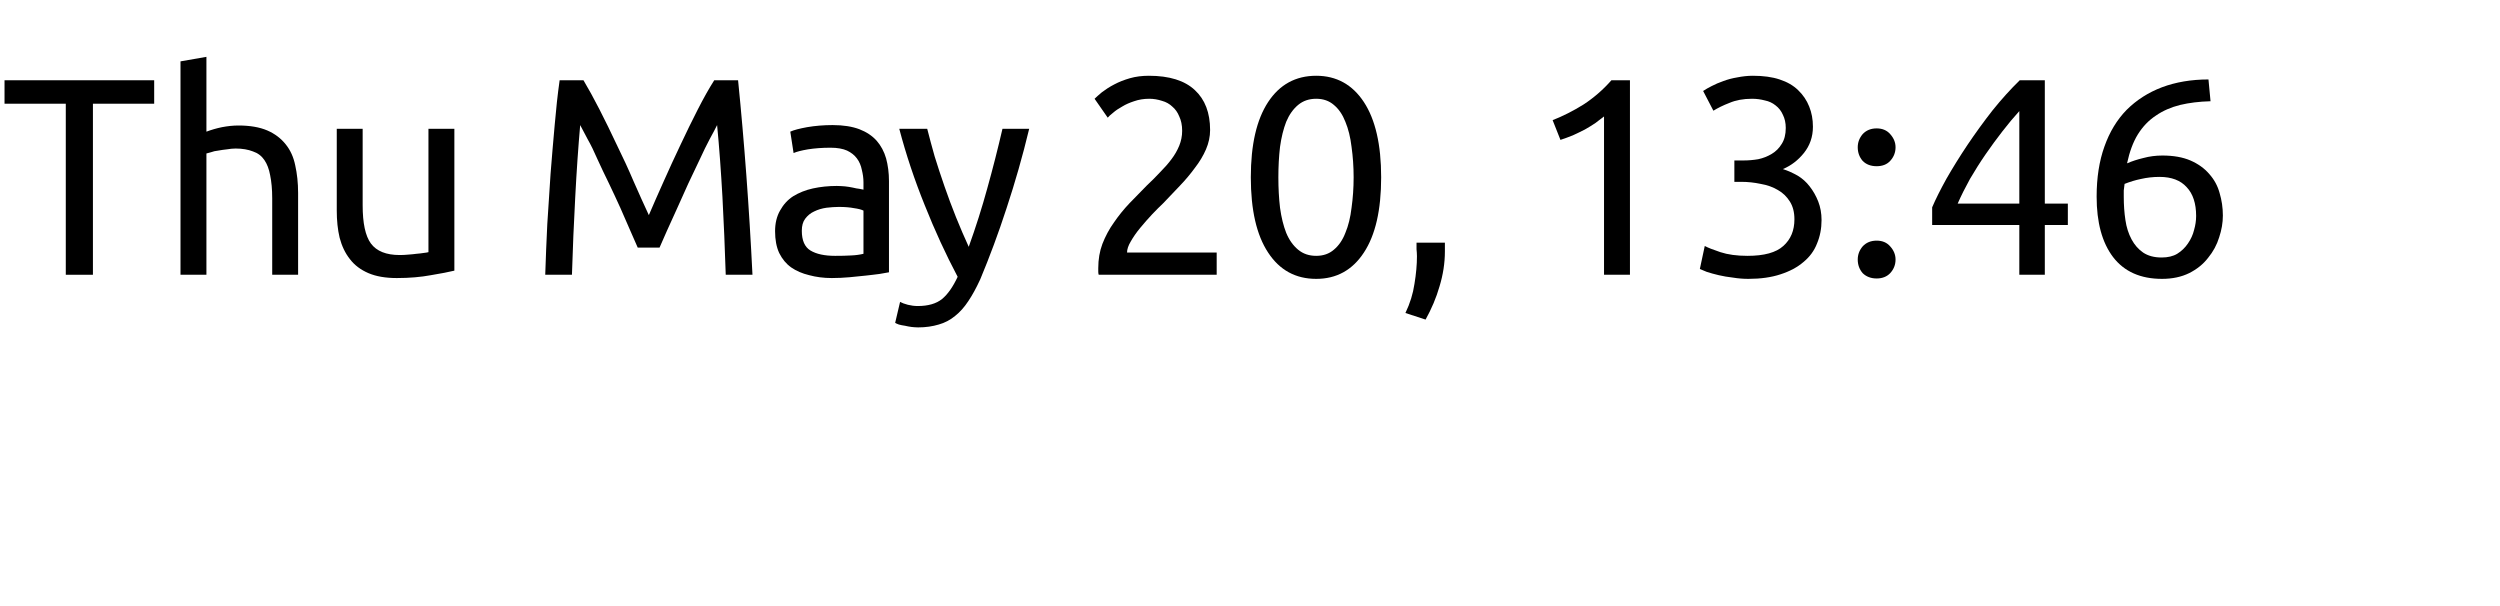
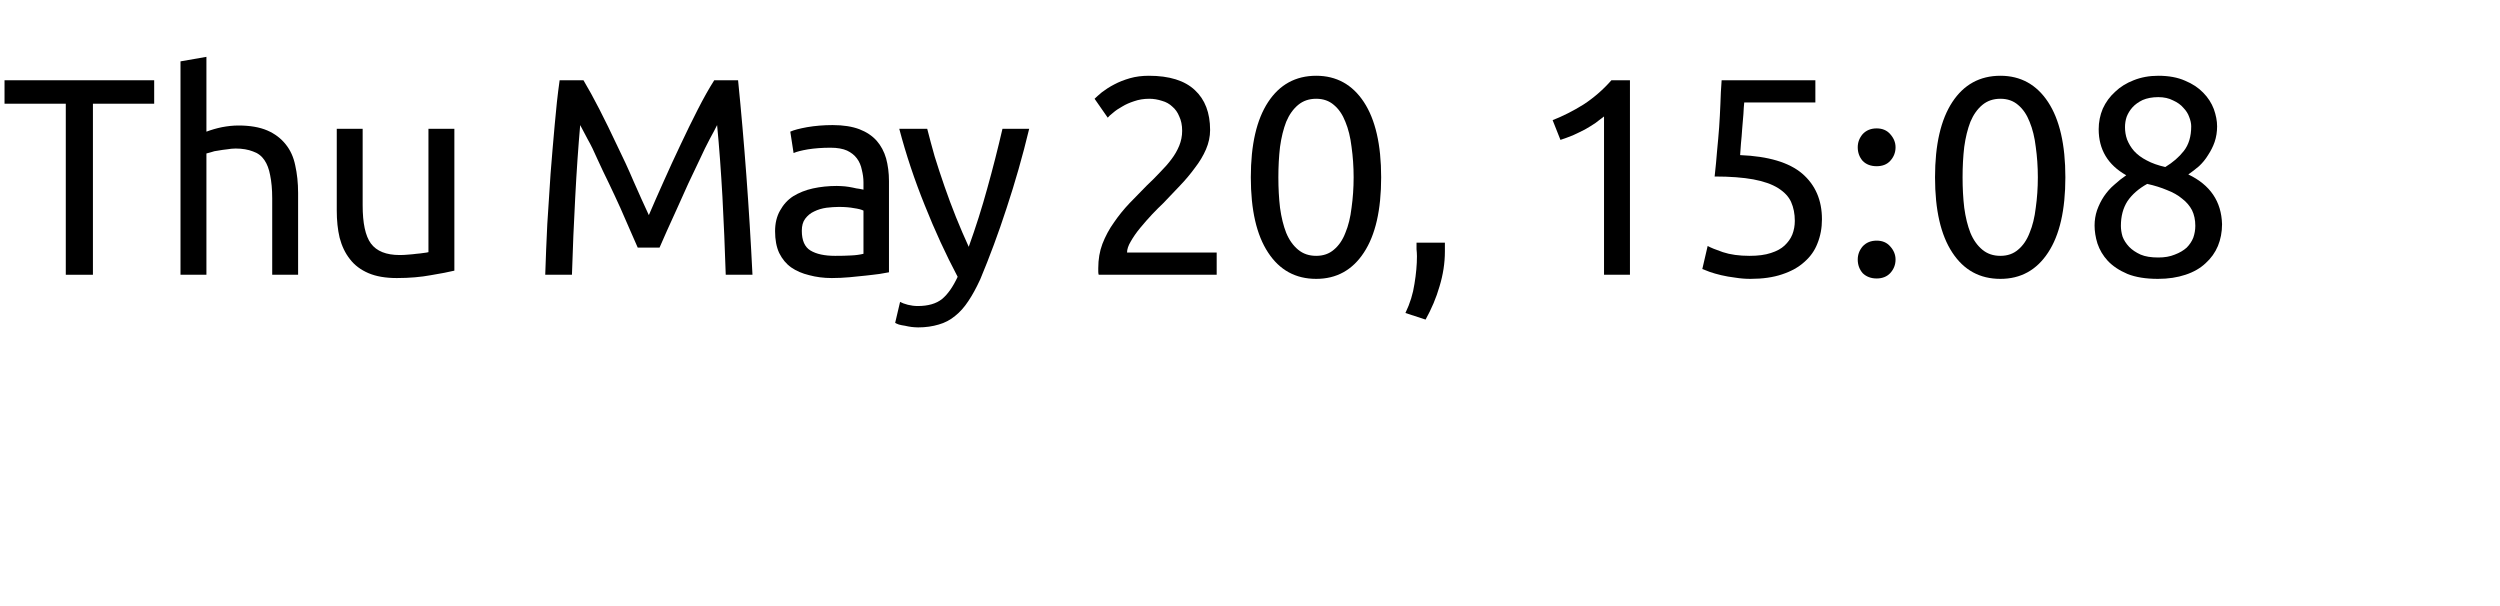
<svg xmlns="http://www.w3.org/2000/svg" xmlns:xlink="http://www.w3.org/1999/xlink" width="95pt" height="23pt" viewBox="0 0 95 23" version="1.1">
  <defs>
    <g>
      <symbol overflow="visible" id="glyph0-0">
        <path style="stroke:none;" d="M 0.531 0 L 0.531 -8 L 4.797 -8 L 4.797 0 Z M 4.266 -0.531 L 4.266 -7.469 L 1.062 -7.469 L 1.062 -0.531 Z M 4.266 -0.531 " />
      </symbol>
      <symbol overflow="visible" id="glyph0-1">
        <path style="stroke:none;" d="M 5.859 -7.391 L 5.859 -6.5 L 3.531 -6.5 L 3.531 0 L 2.5 0 L 2.5 -6.5 L 0.172 -6.5 L 0.172 -7.391 Z M 5.859 -7.391 " />
      </symbol>
      <symbol overflow="visible" id="glyph0-2">
        <path style="stroke:none;" d="M 0.859 0 L 0.859 -8.109 L 1.844 -8.281 L 1.844 -5.438 C 2.031 -5.508 2.227 -5.566 2.438 -5.609 C 2.645 -5.648 2.852 -5.672 3.062 -5.672 C 3.5 -5.672 3.863 -5.609 4.156 -5.484 C 4.445 -5.359 4.68 -5.18 4.859 -4.953 C 5.035 -4.734 5.156 -4.469 5.219 -4.156 C 5.289 -3.844 5.328 -3.492 5.328 -3.109 L 5.328 0 L 4.344 0 L 4.344 -2.906 C 4.344 -3.25 4.316 -3.539 4.266 -3.781 C 4.223 -4.02 4.148 -4.211 4.047 -4.359 C 3.941 -4.516 3.797 -4.625 3.609 -4.688 C 3.43 -4.758 3.211 -4.797 2.953 -4.797 C 2.848 -4.797 2.738 -4.785 2.625 -4.766 C 2.508 -4.754 2.398 -4.738 2.297 -4.719 C 2.191 -4.707 2.098 -4.688 2.016 -4.656 C 1.941 -4.633 1.883 -4.617 1.844 -4.609 L 1.844 0 Z M 0.859 0 " />
      </symbol>
      <symbol overflow="visible" id="glyph0-3">
        <path style="stroke:none;" d="M 5.266 -0.156 C 5.047 -0.102 4.75 -0.047 4.375 0.016 C 4 0.086 3.566 0.125 3.078 0.125 C 2.648 0.125 2.289 0.062 2 -0.062 C 1.707 -0.188 1.473 -0.363 1.297 -0.594 C 1.117 -0.82 0.988 -1.094 0.906 -1.406 C 0.832 -1.719 0.797 -2.062 0.797 -2.438 L 0.797 -5.547 L 1.781 -5.547 L 1.781 -2.641 C 1.781 -1.961 1.883 -1.477 2.094 -1.188 C 2.312 -0.895 2.676 -0.75 3.188 -0.75 C 3.289 -0.75 3.398 -0.754 3.516 -0.766 C 3.629 -0.773 3.734 -0.785 3.828 -0.797 C 3.93 -0.805 4.02 -0.816 4.094 -0.828 C 4.176 -0.836 4.238 -0.848 4.281 -0.859 L 4.281 -5.547 L 5.266 -5.547 Z M 5.266 -0.156 " />
      </symbol>
      <symbol overflow="visible" id="glyph0-4">
        <path style="stroke:none;" d="" />
      </symbol>
      <symbol overflow="visible" id="glyph0-5">
        <path style="stroke:none;" d="M 4.234 -1.031 C 4.16 -1.195 4.066 -1.41 3.953 -1.672 C 3.836 -1.941 3.711 -2.227 3.578 -2.531 C 3.441 -2.832 3.297 -3.145 3.141 -3.469 C 2.984 -3.789 2.836 -4.098 2.703 -4.391 C 2.578 -4.68 2.453 -4.938 2.328 -5.156 C 2.211 -5.383 2.117 -5.562 2.047 -5.688 C 1.973 -4.844 1.91 -3.93 1.859 -2.953 C 1.805 -1.984 1.766 -1 1.734 0 L 0.719 0 C 0.738 -0.633 0.766 -1.273 0.797 -1.922 C 0.836 -2.578 0.879 -3.219 0.922 -3.844 C 0.973 -4.477 1.023 -5.094 1.078 -5.688 C 1.129 -6.289 1.191 -6.859 1.266 -7.391 L 2.172 -7.391 C 2.359 -7.078 2.562 -6.707 2.781 -6.281 C 3 -5.852 3.219 -5.406 3.438 -4.938 C 3.664 -4.477 3.879 -4.016 4.078 -3.547 C 4.285 -3.078 4.477 -2.648 4.656 -2.266 C 4.82 -2.648 5.008 -3.078 5.219 -3.547 C 5.426 -4.016 5.641 -4.477 5.859 -4.938 C 6.078 -5.406 6.297 -5.852 6.516 -6.281 C 6.734 -6.707 6.941 -7.078 7.141 -7.391 L 8.047 -7.391 C 8.285 -5.016 8.469 -2.551 8.594 0 L 7.578 0 C 7.547 -1 7.504 -1.984 7.453 -2.953 C 7.398 -3.93 7.332 -4.844 7.25 -5.688 C 7.188 -5.562 7.094 -5.383 6.969 -5.156 C 6.852 -4.938 6.727 -4.68 6.594 -4.391 C 6.457 -4.098 6.312 -3.789 6.156 -3.469 C 6.008 -3.145 5.867 -2.832 5.734 -2.531 C 5.598 -2.227 5.469 -1.941 5.344 -1.672 C 5.227 -1.41 5.133 -1.195 5.062 -1.031 Z M 4.234 -1.031 " />
      </symbol>
      <symbol overflow="visible" id="glyph0-6">
        <path style="stroke:none;" d="M 2.734 -0.719 C 2.961 -0.719 3.164 -0.723 3.344 -0.734 C 3.531 -0.742 3.688 -0.766 3.812 -0.797 L 3.812 -2.438 C 3.738 -2.477 3.617 -2.508 3.453 -2.531 C 3.297 -2.562 3.102 -2.578 2.875 -2.578 C 2.727 -2.578 2.57 -2.566 2.406 -2.547 C 2.238 -2.523 2.082 -2.477 1.938 -2.406 C 1.801 -2.344 1.688 -2.25 1.594 -2.125 C 1.508 -2.008 1.469 -1.859 1.469 -1.672 C 1.469 -1.305 1.578 -1.055 1.797 -0.922 C 2.023 -0.785 2.336 -0.719 2.734 -0.719 Z M 2.641 -5.688 C 3.047 -5.688 3.383 -5.633 3.656 -5.531 C 3.926 -5.426 4.145 -5.281 4.312 -5.094 C 4.477 -4.906 4.598 -4.68 4.672 -4.422 C 4.742 -4.16 4.781 -3.875 4.781 -3.562 L 4.781 -0.094 C 4.695 -0.082 4.578 -0.062 4.422 -0.031 C 4.266 -0.008 4.094 0.008 3.906 0.031 C 3.719 0.051 3.508 0.07 3.281 0.094 C 3.062 0.113 2.836 0.125 2.609 0.125 C 2.297 0.125 2.008 0.086 1.75 0.016 C 1.488 -0.047 1.258 -0.145 1.062 -0.281 C 0.875 -0.414 0.723 -0.598 0.609 -0.828 C 0.504 -1.055 0.453 -1.332 0.453 -1.656 C 0.453 -1.957 0.516 -2.219 0.641 -2.438 C 0.766 -2.664 0.93 -2.848 1.141 -2.984 C 1.359 -3.117 1.609 -3.219 1.891 -3.281 C 2.18 -3.344 2.484 -3.375 2.797 -3.375 C 2.898 -3.375 3.004 -3.367 3.109 -3.359 C 3.211 -3.348 3.312 -3.332 3.406 -3.312 C 3.5 -3.289 3.582 -3.273 3.656 -3.266 C 3.727 -3.254 3.781 -3.242 3.812 -3.234 L 3.812 -3.516 C 3.812 -3.672 3.789 -3.828 3.75 -3.984 C 3.719 -4.148 3.656 -4.297 3.562 -4.422 C 3.469 -4.547 3.344 -4.645 3.188 -4.719 C 3.031 -4.789 2.82 -4.828 2.562 -4.828 C 2.238 -4.828 1.953 -4.805 1.703 -4.766 C 1.453 -4.723 1.27 -4.676 1.156 -4.625 L 1.031 -5.438 C 1.164 -5.5 1.379 -5.555 1.672 -5.609 C 1.973 -5.66 2.297 -5.688 2.641 -5.688 Z M 2.641 -5.688 " />
      </symbol>
      <symbol overflow="visible" id="glyph0-7">
        <path style="stroke:none;" d="M 0.203 1.031 C 0.273 1.07 0.375 1.109 0.5 1.141 C 0.625 1.172 0.75 1.188 0.875 1.188 C 1.27 1.188 1.578 1.098 1.797 0.922 C 2.016 0.742 2.211 0.461 2.391 0.078 C 1.941 -0.773 1.523 -1.68 1.141 -2.641 C 0.754 -3.598 0.43 -4.566 0.172 -5.547 L 1.234 -5.547 C 1.316 -5.223 1.41 -4.875 1.516 -4.5 C 1.629 -4.133 1.754 -3.754 1.891 -3.359 C 2.023 -2.973 2.172 -2.582 2.328 -2.188 C 2.484 -1.801 2.645 -1.426 2.812 -1.062 C 3.082 -1.812 3.316 -2.551 3.516 -3.281 C 3.723 -4.02 3.914 -4.773 4.094 -5.547 L 5.109 -5.547 C 4.859 -4.504 4.57 -3.5 4.25 -2.531 C 3.938 -1.57 3.602 -0.672 3.25 0.172 C 3.102 0.492 2.953 0.77 2.797 1 C 2.648 1.227 2.484 1.414 2.297 1.562 C 2.109 1.719 1.898 1.828 1.672 1.891 C 1.441 1.961 1.18 2 0.891 2 C 0.805 2 0.723 1.992 0.641 1.984 C 0.555 1.973 0.473 1.957 0.391 1.938 C 0.305 1.926 0.227 1.91 0.156 1.891 C 0.094 1.867 0.047 1.848 0.016 1.828 Z M 0.203 1.031 " />
      </symbol>
      <symbol overflow="visible" id="glyph0-8">
        <path style="stroke:none;" d="M 4.984 -5.5 C 4.984 -5.25 4.93 -5.004 4.828 -4.766 C 4.723 -4.523 4.582 -4.289 4.406 -4.062 C 4.238 -3.832 4.047 -3.602 3.828 -3.375 C 3.617 -3.156 3.41 -2.938 3.203 -2.719 C 3.078 -2.602 2.938 -2.461 2.781 -2.297 C 2.625 -2.129 2.473 -1.957 2.328 -1.781 C 2.18 -1.602 2.062 -1.43 1.969 -1.266 C 1.875 -1.109 1.828 -0.969 1.828 -0.844 L 5.234 -0.844 L 5.234 0 L 0.75 0 C 0.738 -0.039 0.734 -0.082 0.734 -0.125 C 0.734 -0.164 0.734 -0.207 0.734 -0.25 C 0.734 -0.582 0.785 -0.891 0.891 -1.172 C 1.004 -1.461 1.148 -1.734 1.328 -1.984 C 1.504 -2.242 1.703 -2.488 1.922 -2.719 C 2.148 -2.945 2.367 -3.172 2.578 -3.391 C 2.754 -3.555 2.922 -3.723 3.078 -3.891 C 3.242 -4.055 3.391 -4.223 3.516 -4.391 C 3.641 -4.555 3.738 -4.727 3.812 -4.906 C 3.883 -5.082 3.922 -5.27 3.922 -5.469 C 3.922 -5.688 3.883 -5.867 3.812 -6.016 C 3.75 -6.172 3.66 -6.297 3.547 -6.391 C 3.441 -6.492 3.312 -6.566 3.156 -6.609 C 3 -6.66 2.836 -6.688 2.672 -6.688 C 2.461 -6.688 2.27 -6.656 2.094 -6.594 C 1.926 -6.539 1.773 -6.473 1.641 -6.391 C 1.504 -6.316 1.391 -6.238 1.297 -6.156 C 1.203 -6.082 1.133 -6.02 1.094 -5.969 L 0.594 -6.688 C 0.656 -6.75 0.75 -6.832 0.875 -6.938 C 1.008 -7.039 1.164 -7.141 1.344 -7.234 C 1.52 -7.328 1.719 -7.406 1.938 -7.469 C 2.156 -7.531 2.395 -7.562 2.656 -7.562 C 3.438 -7.562 4.02 -7.379 4.406 -7.016 C 4.789 -6.66 4.984 -6.156 4.984 -5.5 Z M 4.984 -5.5 " />
      </symbol>
      <symbol overflow="visible" id="glyph0-9">
        <path style="stroke:none;" d="M 0.531 -3.703 C 0.531 -4.941 0.75 -5.895 1.188 -6.562 C 1.625 -7.227 2.234 -7.562 3.016 -7.562 C 3.785 -7.562 4.391 -7.227 4.828 -6.562 C 5.266 -5.895 5.484 -4.941 5.484 -3.703 C 5.484 -2.461 5.266 -1.508 4.828 -0.844 C 4.391 -0.176 3.785 0.156 3.016 0.156 C 2.234 0.156 1.625 -0.176 1.188 -0.844 C 0.75 -1.508 0.531 -2.461 0.531 -3.703 Z M 4.438 -3.703 C 4.438 -4.109 4.41 -4.492 4.359 -4.859 C 4.316 -5.223 4.238 -5.539 4.125 -5.812 C 4.02 -6.082 3.875 -6.297 3.688 -6.453 C 3.508 -6.609 3.285 -6.688 3.016 -6.688 C 2.742 -6.688 2.516 -6.609 2.328 -6.453 C 2.141 -6.297 1.988 -6.082 1.875 -5.812 C 1.77 -5.539 1.691 -5.223 1.641 -4.859 C 1.598 -4.492 1.578 -4.109 1.578 -3.703 C 1.578 -3.297 1.598 -2.91 1.641 -2.547 C 1.691 -2.18 1.77 -1.863 1.875 -1.594 C 1.988 -1.32 2.141 -1.109 2.328 -0.953 C 2.516 -0.797 2.742 -0.719 3.016 -0.719 C 3.285 -0.719 3.508 -0.797 3.688 -0.953 C 3.875 -1.109 4.02 -1.32 4.125 -1.594 C 4.238 -1.863 4.316 -2.18 4.359 -2.547 C 4.41 -2.91 4.438 -3.297 4.438 -3.703 Z M 4.438 -3.703 " />
      </symbol>
      <symbol overflow="visible" id="glyph0-10">
        <path style="stroke:none;" d="M 1.906 -1.219 C 1.906 -1.156 1.906 -1.098 1.906 -1.047 C 1.906 -0.992 1.906 -0.941 1.906 -0.891 C 1.906 -0.441 1.836 0 1.703 0.438 C 1.578 0.875 1.398 1.297 1.172 1.703 L 0.406 1.453 C 0.582 1.086 0.695 0.719 0.75 0.344 C 0.812 -0.031 0.844 -0.379 0.844 -0.703 C 0.844 -0.797 0.836 -0.883 0.828 -0.969 C 0.828 -1.051 0.828 -1.133 0.828 -1.219 Z M 1.906 -1.219 " />
      </symbol>
      <symbol overflow="visible" id="glyph0-11">
        <path style="stroke:none;" d="M 1 -5.875 C 1.395 -6.031 1.785 -6.227 2.172 -6.469 C 2.555 -6.719 2.91 -7.023 3.234 -7.391 L 3.938 -7.391 L 3.938 0 L 2.953 0 L 2.953 -6.016 C 2.859 -5.941 2.75 -5.859 2.625 -5.766 C 2.5 -5.68 2.363 -5.598 2.219 -5.516 C 2.07 -5.441 1.922 -5.367 1.766 -5.297 C 1.609 -5.234 1.453 -5.176 1.297 -5.125 Z M 1 -5.875 " />
      </symbol>
      <symbol overflow="visible" id="glyph0-12">
-         <path style="stroke:none;" d="M 2.406 -0.719 C 3.039 -0.719 3.492 -0.844 3.766 -1.094 C 4.047 -1.344 4.188 -1.68 4.188 -2.109 C 4.188 -2.379 4.129 -2.602 4.016 -2.781 C 3.898 -2.969 3.75 -3.113 3.562 -3.219 C 3.375 -3.332 3.156 -3.41 2.906 -3.453 C 2.664 -3.504 2.422 -3.531 2.172 -3.531 L 1.906 -3.531 L 1.906 -4.344 L 2.266 -4.344 C 2.441 -4.344 2.625 -4.359 2.812 -4.391 C 3 -4.43 3.172 -4.5 3.328 -4.594 C 3.484 -4.688 3.609 -4.812 3.703 -4.969 C 3.805 -5.125 3.859 -5.328 3.859 -5.578 C 3.859 -5.773 3.82 -5.941 3.75 -6.078 C 3.688 -6.223 3.594 -6.344 3.469 -6.438 C 3.352 -6.531 3.219 -6.594 3.062 -6.625 C 2.914 -6.664 2.754 -6.688 2.578 -6.688 C 2.242 -6.688 1.957 -6.633 1.719 -6.531 C 1.477 -6.438 1.273 -6.336 1.109 -6.234 L 0.719 -6.984 C 0.812 -7.047 0.922 -7.109 1.047 -7.172 C 1.18 -7.242 1.328 -7.305 1.484 -7.359 C 1.648 -7.422 1.828 -7.469 2.016 -7.5 C 2.211 -7.539 2.41 -7.562 2.609 -7.562 C 3.004 -7.562 3.344 -7.516 3.625 -7.422 C 3.914 -7.328 4.148 -7.191 4.328 -7.016 C 4.516 -6.836 4.656 -6.629 4.75 -6.391 C 4.844 -6.16 4.891 -5.906 4.891 -5.625 C 4.891 -5.238 4.773 -4.906 4.547 -4.625 C 4.328 -4.352 4.062 -4.148 3.75 -4.016 C 3.945 -3.953 4.133 -3.867 4.312 -3.766 C 4.488 -3.66 4.641 -3.523 4.766 -3.359 C 4.898 -3.191 5.008 -3 5.094 -2.781 C 5.176 -2.57 5.219 -2.336 5.219 -2.078 C 5.219 -1.754 5.16 -1.457 5.047 -1.188 C 4.941 -0.914 4.77 -0.68 4.531 -0.484 C 4.301 -0.285 4.008 -0.129 3.656 -0.016 C 3.312 0.098 2.906 0.156 2.438 0.156 C 2.25 0.156 2.055 0.141 1.859 0.109 C 1.66 0.086 1.477 0.055 1.312 0.016 C 1.145 -0.023 0.992 -0.066 0.859 -0.109 C 0.734 -0.16 0.645 -0.195 0.594 -0.219 L 0.781 -1.094 C 0.895 -1.031 1.094 -0.953 1.375 -0.859 C 1.656 -0.766 2 -0.719 2.406 -0.719 Z M 2.406 -0.719 " />
+         <path style="stroke:none;" d="M 2.125 -4.547 C 3.195 -4.504 3.984 -4.27 4.484 -3.844 C 4.984 -3.414 5.234 -2.836 5.234 -2.109 C 5.234 -1.773 5.176 -1.469 5.062 -1.188 C 4.957 -0.914 4.789 -0.68 4.562 -0.484 C 4.344 -0.285 4.062 -0.129 3.719 -0.016 C 3.383 0.098 2.984 0.156 2.516 0.156 C 2.328 0.156 2.133 0.141 1.938 0.109 C 1.75 0.086 1.57 0.055 1.406 0.016 C 1.238 -0.023 1.094 -0.066 0.969 -0.109 C 0.844 -0.16 0.75 -0.195 0.688 -0.219 L 0.891 -1.094 C 1.004 -1.031 1.195 -0.953 1.469 -0.859 C 1.75 -0.766 2.086 -0.719 2.484 -0.719 C 2.805 -0.719 3.078 -0.754 3.297 -0.828 C 3.516 -0.898 3.688 -0.992 3.812 -1.109 C 3.945 -1.234 4.047 -1.375 4.109 -1.531 C 4.172 -1.695 4.203 -1.867 4.203 -2.047 C 4.203 -2.316 4.156 -2.555 4.062 -2.766 C 3.969 -2.973 3.801 -3.148 3.562 -3.297 C 3.332 -3.441 3.02 -3.551 2.625 -3.625 C 2.238 -3.695 1.75 -3.734 1.156 -3.734 C 1.195 -4.086 1.227 -4.414 1.25 -4.719 C 1.281 -5.02 1.305 -5.316 1.328 -5.609 C 1.348 -5.898 1.363 -6.191 1.375 -6.484 C 1.383 -6.773 1.398 -7.078 1.422 -7.391 L 4.984 -7.391 L 4.984 -6.547 L 2.281 -6.547 C 2.27 -6.441 2.258 -6.297 2.25 -6.109 C 2.238 -5.93 2.223 -5.742 2.203 -5.547 C 2.191 -5.359 2.176 -5.172 2.156 -4.984 C 2.145 -4.797 2.133 -4.648 2.125 -4.547 Z M 2.125 -4.547 " />
      </symbol>
      <symbol overflow="visible" id="glyph0-13">
        <path style="stroke:none;" d="M 2.031 -0.578 C 2.031 -0.379 1.961 -0.207 1.828 -0.062 C 1.703 0.07 1.531 0.141 1.312 0.141 C 1.094 0.141 0.914 0.07 0.781 -0.062 C 0.656 -0.207 0.594 -0.379 0.594 -0.578 C 0.594 -0.766 0.656 -0.93 0.781 -1.078 C 0.914 -1.223 1.094 -1.297 1.312 -1.297 C 1.531 -1.297 1.703 -1.223 1.828 -1.078 C 1.961 -0.93 2.031 -0.766 2.031 -0.578 Z M 2.031 -4.844 C 2.031 -4.645 1.961 -4.473 1.828 -4.328 C 1.703 -4.191 1.531 -4.125 1.312 -4.125 C 1.094 -4.125 0.914 -4.191 0.781 -4.328 C 0.656 -4.473 0.594 -4.645 0.594 -4.844 C 0.594 -5.031 0.656 -5.195 0.781 -5.344 C 0.914 -5.488 1.094 -5.562 1.312 -5.562 C 1.531 -5.562 1.703 -5.488 1.828 -5.344 C 1.961 -5.195 2.031 -5.031 2.031 -4.844 Z M 2.031 -4.844 " />
      </symbol>
      <symbol overflow="visible" id="glyph0-14">
-         <path style="stroke:none;" d="M 0.422 -2.562 C 0.555 -2.875 0.738 -3.238 0.969 -3.656 C 1.207 -4.07 1.473 -4.5 1.766 -4.938 C 2.066 -5.383 2.383 -5.82 2.719 -6.25 C 3.062 -6.676 3.406 -7.055 3.75 -7.391 L 4.703 -7.391 L 4.703 -2.703 L 5.578 -2.703 L 5.578 -1.891 L 4.703 -1.891 L 4.703 0 L 3.734 0 L 3.734 -1.891 L 0.422 -1.891 Z M 3.734 -6.219 C 3.523 -5.988 3.312 -5.734 3.094 -5.453 C 2.875 -5.172 2.66 -4.879 2.453 -4.578 C 2.242 -4.273 2.047 -3.961 1.859 -3.641 C 1.68 -3.316 1.523 -3.004 1.391 -2.703 L 3.734 -2.703 Z M 3.734 -6.219 " />
-       </symbol>
-       <symbol overflow="visible" id="glyph0-15">
-         <path style="stroke:none;" d="M 0.672 -2.969 C 0.672 -3.688 0.77 -4.32 0.969 -4.875 C 1.164 -5.426 1.445 -5.891 1.812 -6.266 C 2.188 -6.641 2.633 -6.926 3.156 -7.125 C 3.676 -7.32 4.266 -7.422 4.922 -7.422 L 5 -6.594 C 4.57 -6.582 4.188 -6.535 3.844 -6.453 C 3.5 -6.367 3.191 -6.234 2.922 -6.047 C 2.648 -5.867 2.422 -5.629 2.234 -5.328 C 2.055 -5.035 1.922 -4.672 1.828 -4.234 C 2.016 -4.316 2.223 -4.383 2.453 -4.438 C 2.68 -4.5 2.922 -4.531 3.172 -4.531 C 3.586 -4.531 3.941 -4.469 4.234 -4.344 C 4.523 -4.219 4.766 -4.047 4.953 -3.828 C 5.141 -3.617 5.27 -3.379 5.344 -3.109 C 5.426 -2.836 5.469 -2.551 5.469 -2.25 C 5.469 -1.977 5.422 -1.703 5.328 -1.422 C 5.242 -1.141 5.102 -0.879 4.906 -0.641 C 4.719 -0.398 4.477 -0.207 4.188 -0.062 C 3.895 0.082 3.551 0.156 3.156 0.156 C 2.344 0.156 1.723 -0.117 1.297 -0.672 C 0.879 -1.223 0.672 -1.988 0.672 -2.969 Z M 3.062 -3.719 C 2.812 -3.719 2.578 -3.691 2.359 -3.641 C 2.148 -3.598 1.941 -3.535 1.734 -3.453 C 1.723 -3.367 1.711 -3.285 1.703 -3.203 C 1.703 -3.117 1.703 -3.039 1.703 -2.969 C 1.703 -2.656 1.723 -2.359 1.766 -2.078 C 1.805 -1.805 1.883 -1.562 2 -1.344 C 2.113 -1.133 2.258 -0.969 2.438 -0.844 C 2.625 -0.719 2.859 -0.656 3.141 -0.656 C 3.379 -0.656 3.578 -0.703 3.734 -0.797 C 3.898 -0.898 4.035 -1.031 4.141 -1.188 C 4.254 -1.352 4.332 -1.523 4.375 -1.703 C 4.426 -1.879 4.453 -2.055 4.453 -2.234 C 4.453 -2.711 4.332 -3.078 4.094 -3.328 C 3.863 -3.586 3.52 -3.719 3.062 -3.719 Z M 3.062 -3.719 " />
+         <path style="stroke:none;" d="M 5.438 -1.922 C 5.438 -1.617 5.383 -1.344 5.281 -1.094 C 5.176 -0.844 5.02 -0.625 4.812 -0.438 C 4.613 -0.25 4.359 -0.102 4.047 0 C 3.742 0.102 3.395 0.156 3 0.156 C 2.539 0.156 2.156 0.094 1.844 -0.031 C 1.531 -0.164 1.281 -0.332 1.094 -0.531 C 0.914 -0.727 0.785 -0.945 0.703 -1.188 C 0.629 -1.426 0.594 -1.656 0.594 -1.875 C 0.594 -2.07 0.625 -2.266 0.688 -2.453 C 0.758 -2.648 0.848 -2.828 0.953 -2.984 C 1.066 -3.148 1.195 -3.297 1.344 -3.422 C 1.488 -3.555 1.641 -3.676 1.797 -3.781 C 1.098 -4.176 0.75 -4.758 0.75 -5.531 C 0.75 -5.801 0.801 -6.062 0.906 -6.312 C 1.02 -6.562 1.176 -6.773 1.375 -6.953 C 1.57 -7.141 1.805 -7.285 2.078 -7.391 C 2.359 -7.504 2.672 -7.562 3.016 -7.562 C 3.41 -7.562 3.75 -7.5 4.031 -7.375 C 4.312 -7.258 4.539 -7.109 4.719 -6.922 C 4.906 -6.734 5.039 -6.523 5.125 -6.297 C 5.207 -6.066 5.25 -5.848 5.25 -5.641 C 5.25 -5.43 5.219 -5.234 5.156 -5.047 C 5.094 -4.867 5.008 -4.703 4.906 -4.547 C 4.812 -4.391 4.695 -4.25 4.562 -4.125 C 4.426 -4.008 4.289 -3.906 4.156 -3.812 C 4.988 -3.414 5.414 -2.785 5.438 -1.922 Z M 1.594 -1.859 C 1.594 -1.734 1.613 -1.598 1.656 -1.453 C 1.707 -1.316 1.789 -1.188 1.906 -1.062 C 2.02 -0.945 2.164 -0.848 2.344 -0.766 C 2.52 -0.691 2.742 -0.656 3.016 -0.656 C 3.254 -0.656 3.461 -0.691 3.641 -0.766 C 3.828 -0.836 3.977 -0.926 4.094 -1.031 C 4.207 -1.145 4.289 -1.27 4.344 -1.406 C 4.395 -1.551 4.422 -1.703 4.422 -1.859 C 4.422 -2.086 4.379 -2.285 4.297 -2.453 C 4.211 -2.617 4.086 -2.766 3.922 -2.891 C 3.766 -3.023 3.57 -3.133 3.344 -3.219 C 3.125 -3.312 2.875 -3.391 2.594 -3.453 C 2.27 -3.273 2.02 -3.055 1.844 -2.797 C 1.676 -2.535 1.594 -2.223 1.594 -1.859 Z M 4.266 -5.641 C 4.266 -5.754 4.238 -5.875 4.188 -6 C 4.145 -6.125 4.07 -6.238 3.969 -6.344 C 3.875 -6.457 3.742 -6.551 3.578 -6.625 C 3.422 -6.707 3.234 -6.75 3.016 -6.75 C 2.785 -6.75 2.586 -6.711 2.422 -6.641 C 2.266 -6.566 2.133 -6.473 2.031 -6.359 C 1.938 -6.254 1.863 -6.133 1.812 -6 C 1.77 -5.875 1.75 -5.742 1.75 -5.609 C 1.75 -5.453 1.773 -5.297 1.828 -5.141 C 1.891 -4.984 1.977 -4.836 2.094 -4.703 C 2.219 -4.566 2.379 -4.445 2.578 -4.344 C 2.773 -4.238 3.008 -4.156 3.281 -4.094 C 3.57 -4.27 3.805 -4.473 3.984 -4.703 C 4.172 -4.941 4.266 -5.254 4.266 -5.641 Z M 4.266 -5.641 " />
      </symbol>
    </g>
  </defs>
  <g id="surface2">
    <g style="fill:rgb(0%,0%,0%);fill-opacity:1;">
      <use xlink:href="#glyph0-1" x="0" y="10.441" />
      <use xlink:href="#glyph0-2" x="6" y="10.441" />
      <use xlink:href="#glyph0-3" x="12" y="10.441" />
      <use xlink:href="#glyph0-4" x="18" y="10.441" />
      <use xlink:href="#glyph0-5" x="20" y="10.441" />
      <use xlink:href="#glyph0-6" x="29" y="10.441" />
      <use xlink:href="#glyph0-7" x="34" y="10.441" />
      <use xlink:href="#glyph0-4" x="39" y="10.441" />
      <use xlink:href="#glyph0-8" x="41" y="10.441" />
      <use xlink:href="#glyph0-9" x="47" y="10.441" />
      <use xlink:href="#glyph0-10" x="53" y="10.441" />
      <use xlink:href="#glyph0-4" x="56" y="10.441" />
      <use xlink:href="#glyph0-11" x="58" y="10.441" />
      <use xlink:href="#glyph0-12" x="64" y="10.441" />
      <use xlink:href="#glyph0-13" x="70" y="10.441" />
-       <use xlink:href="#glyph0-14" x="73" y="10.441" />
-       <use xlink:href="#glyph0-15" x="79" y="10.441" />
+       <use xlink:href="#glyph0-9" x="73" y="10.441" />
+       <use xlink:href="#glyph0-14" x="79" y="10.441" />
    </g>
  </g>
</svg>
